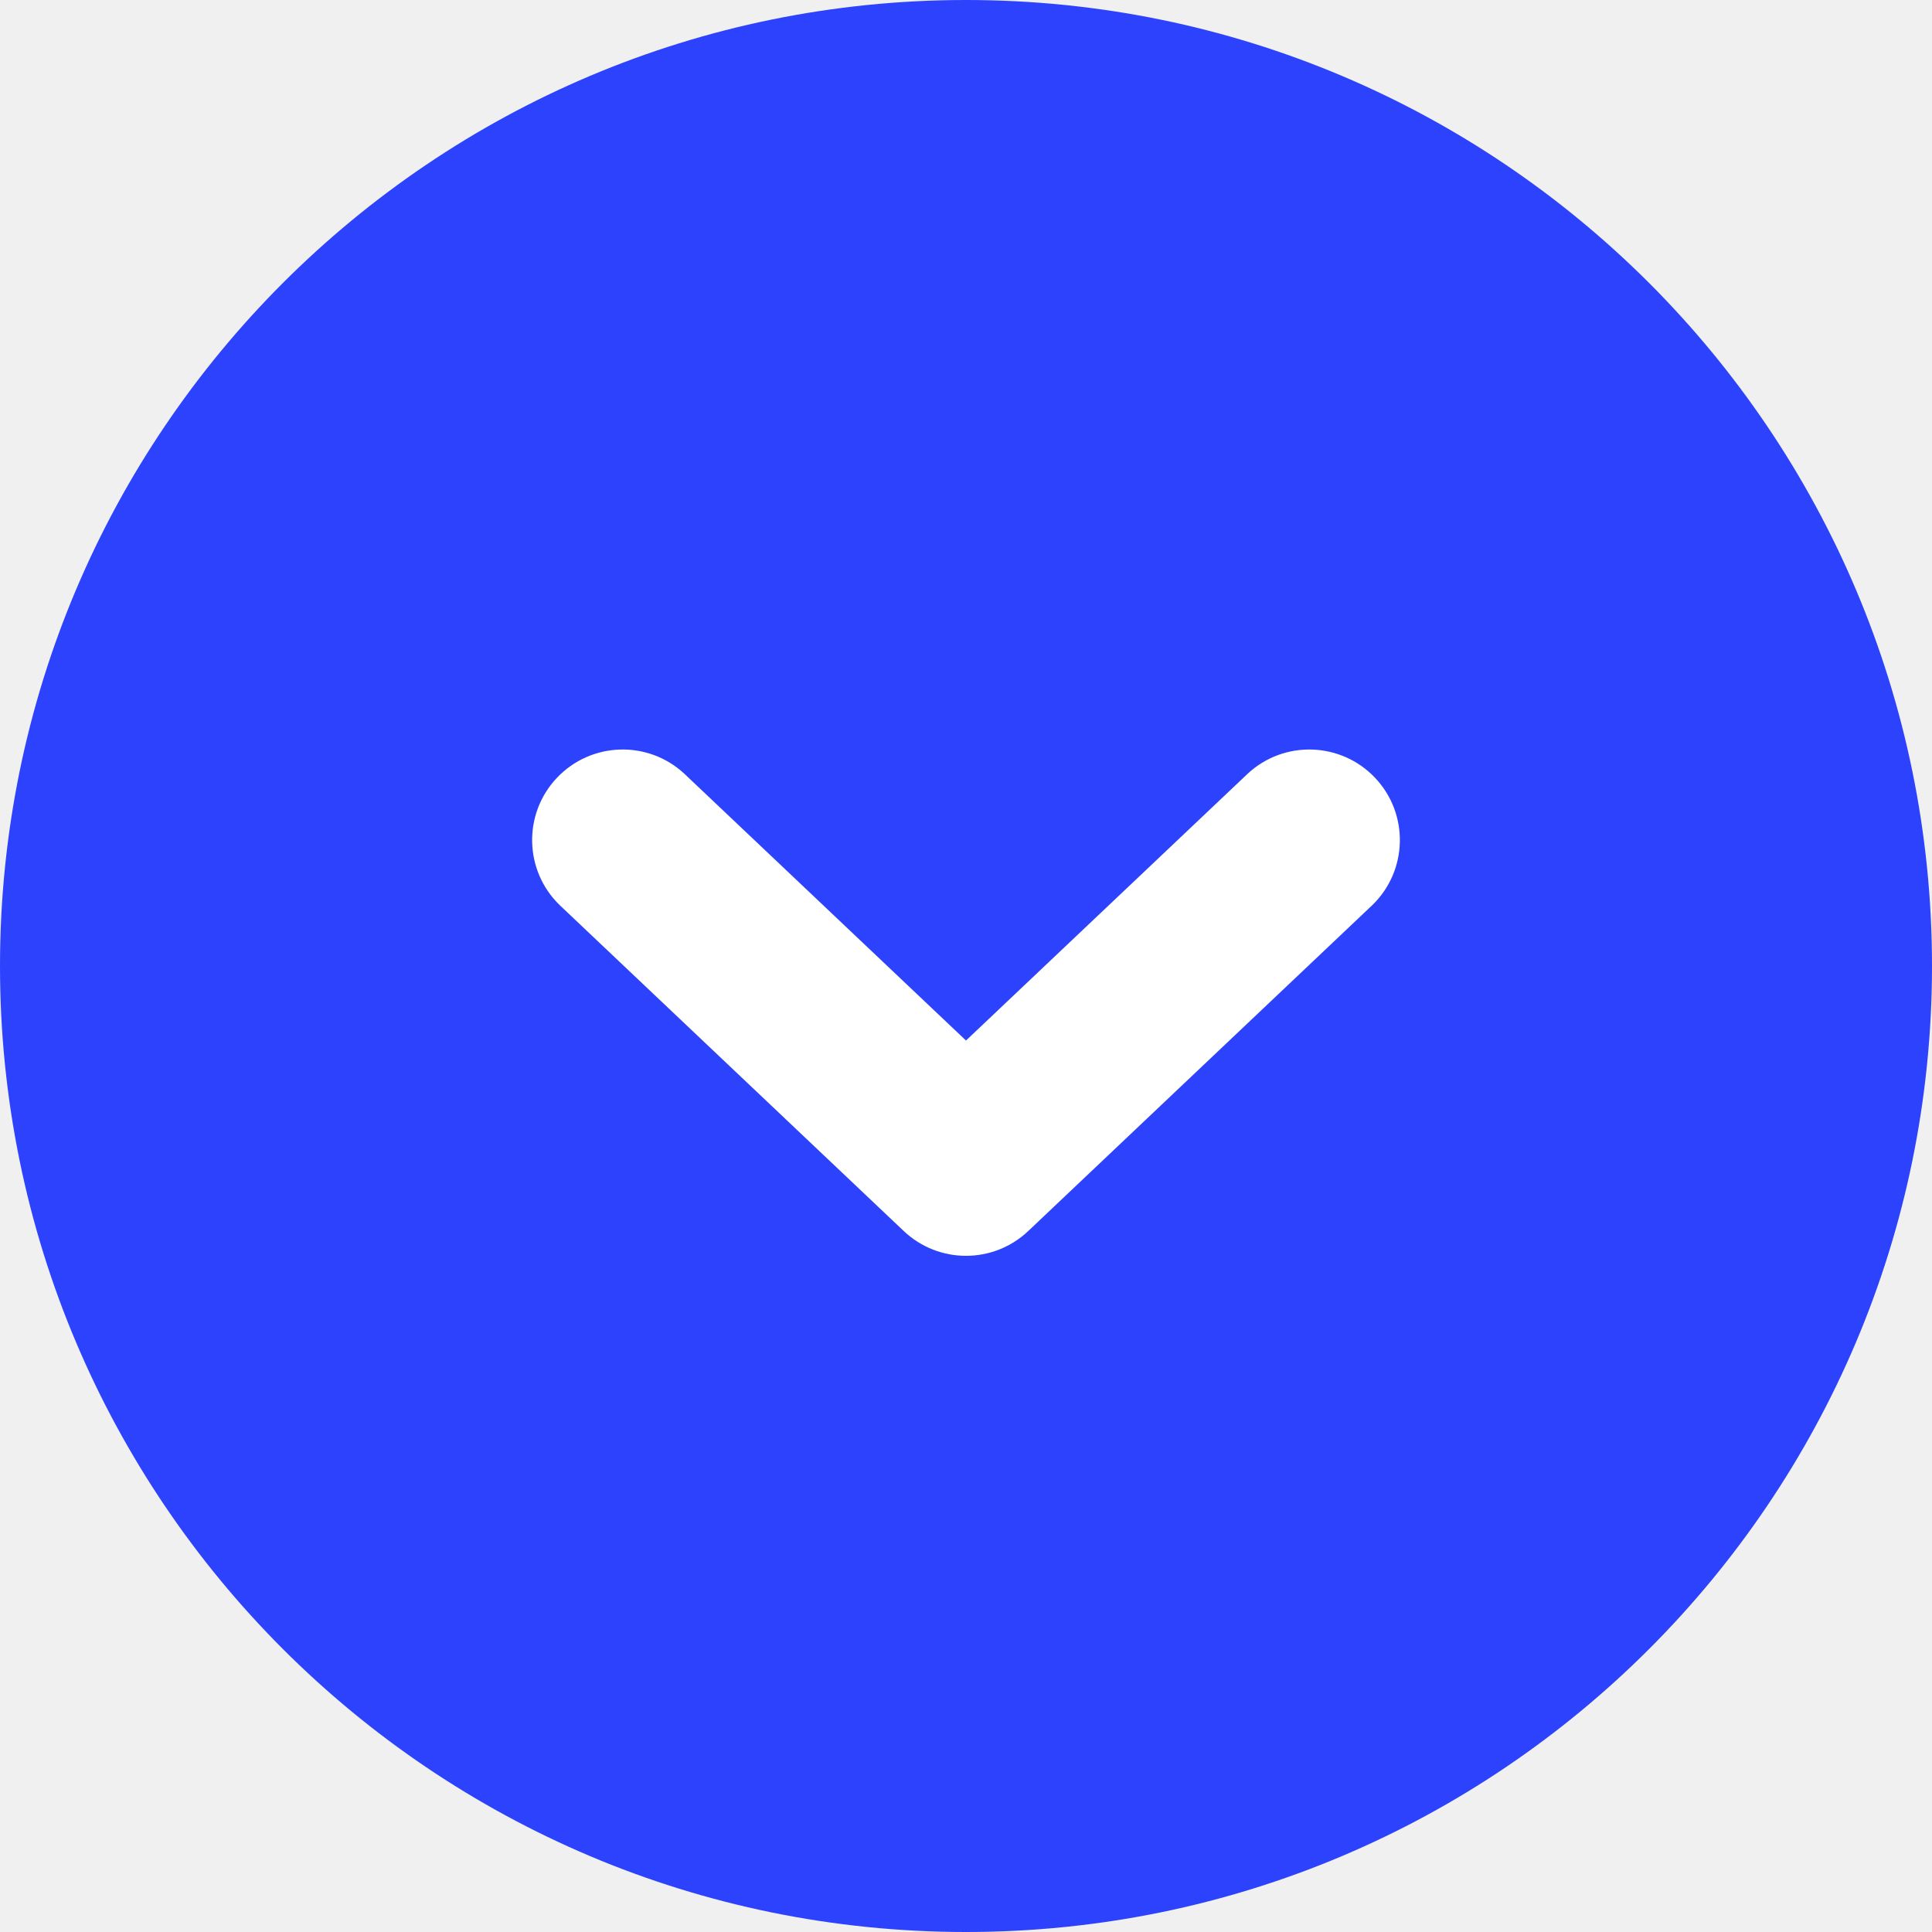
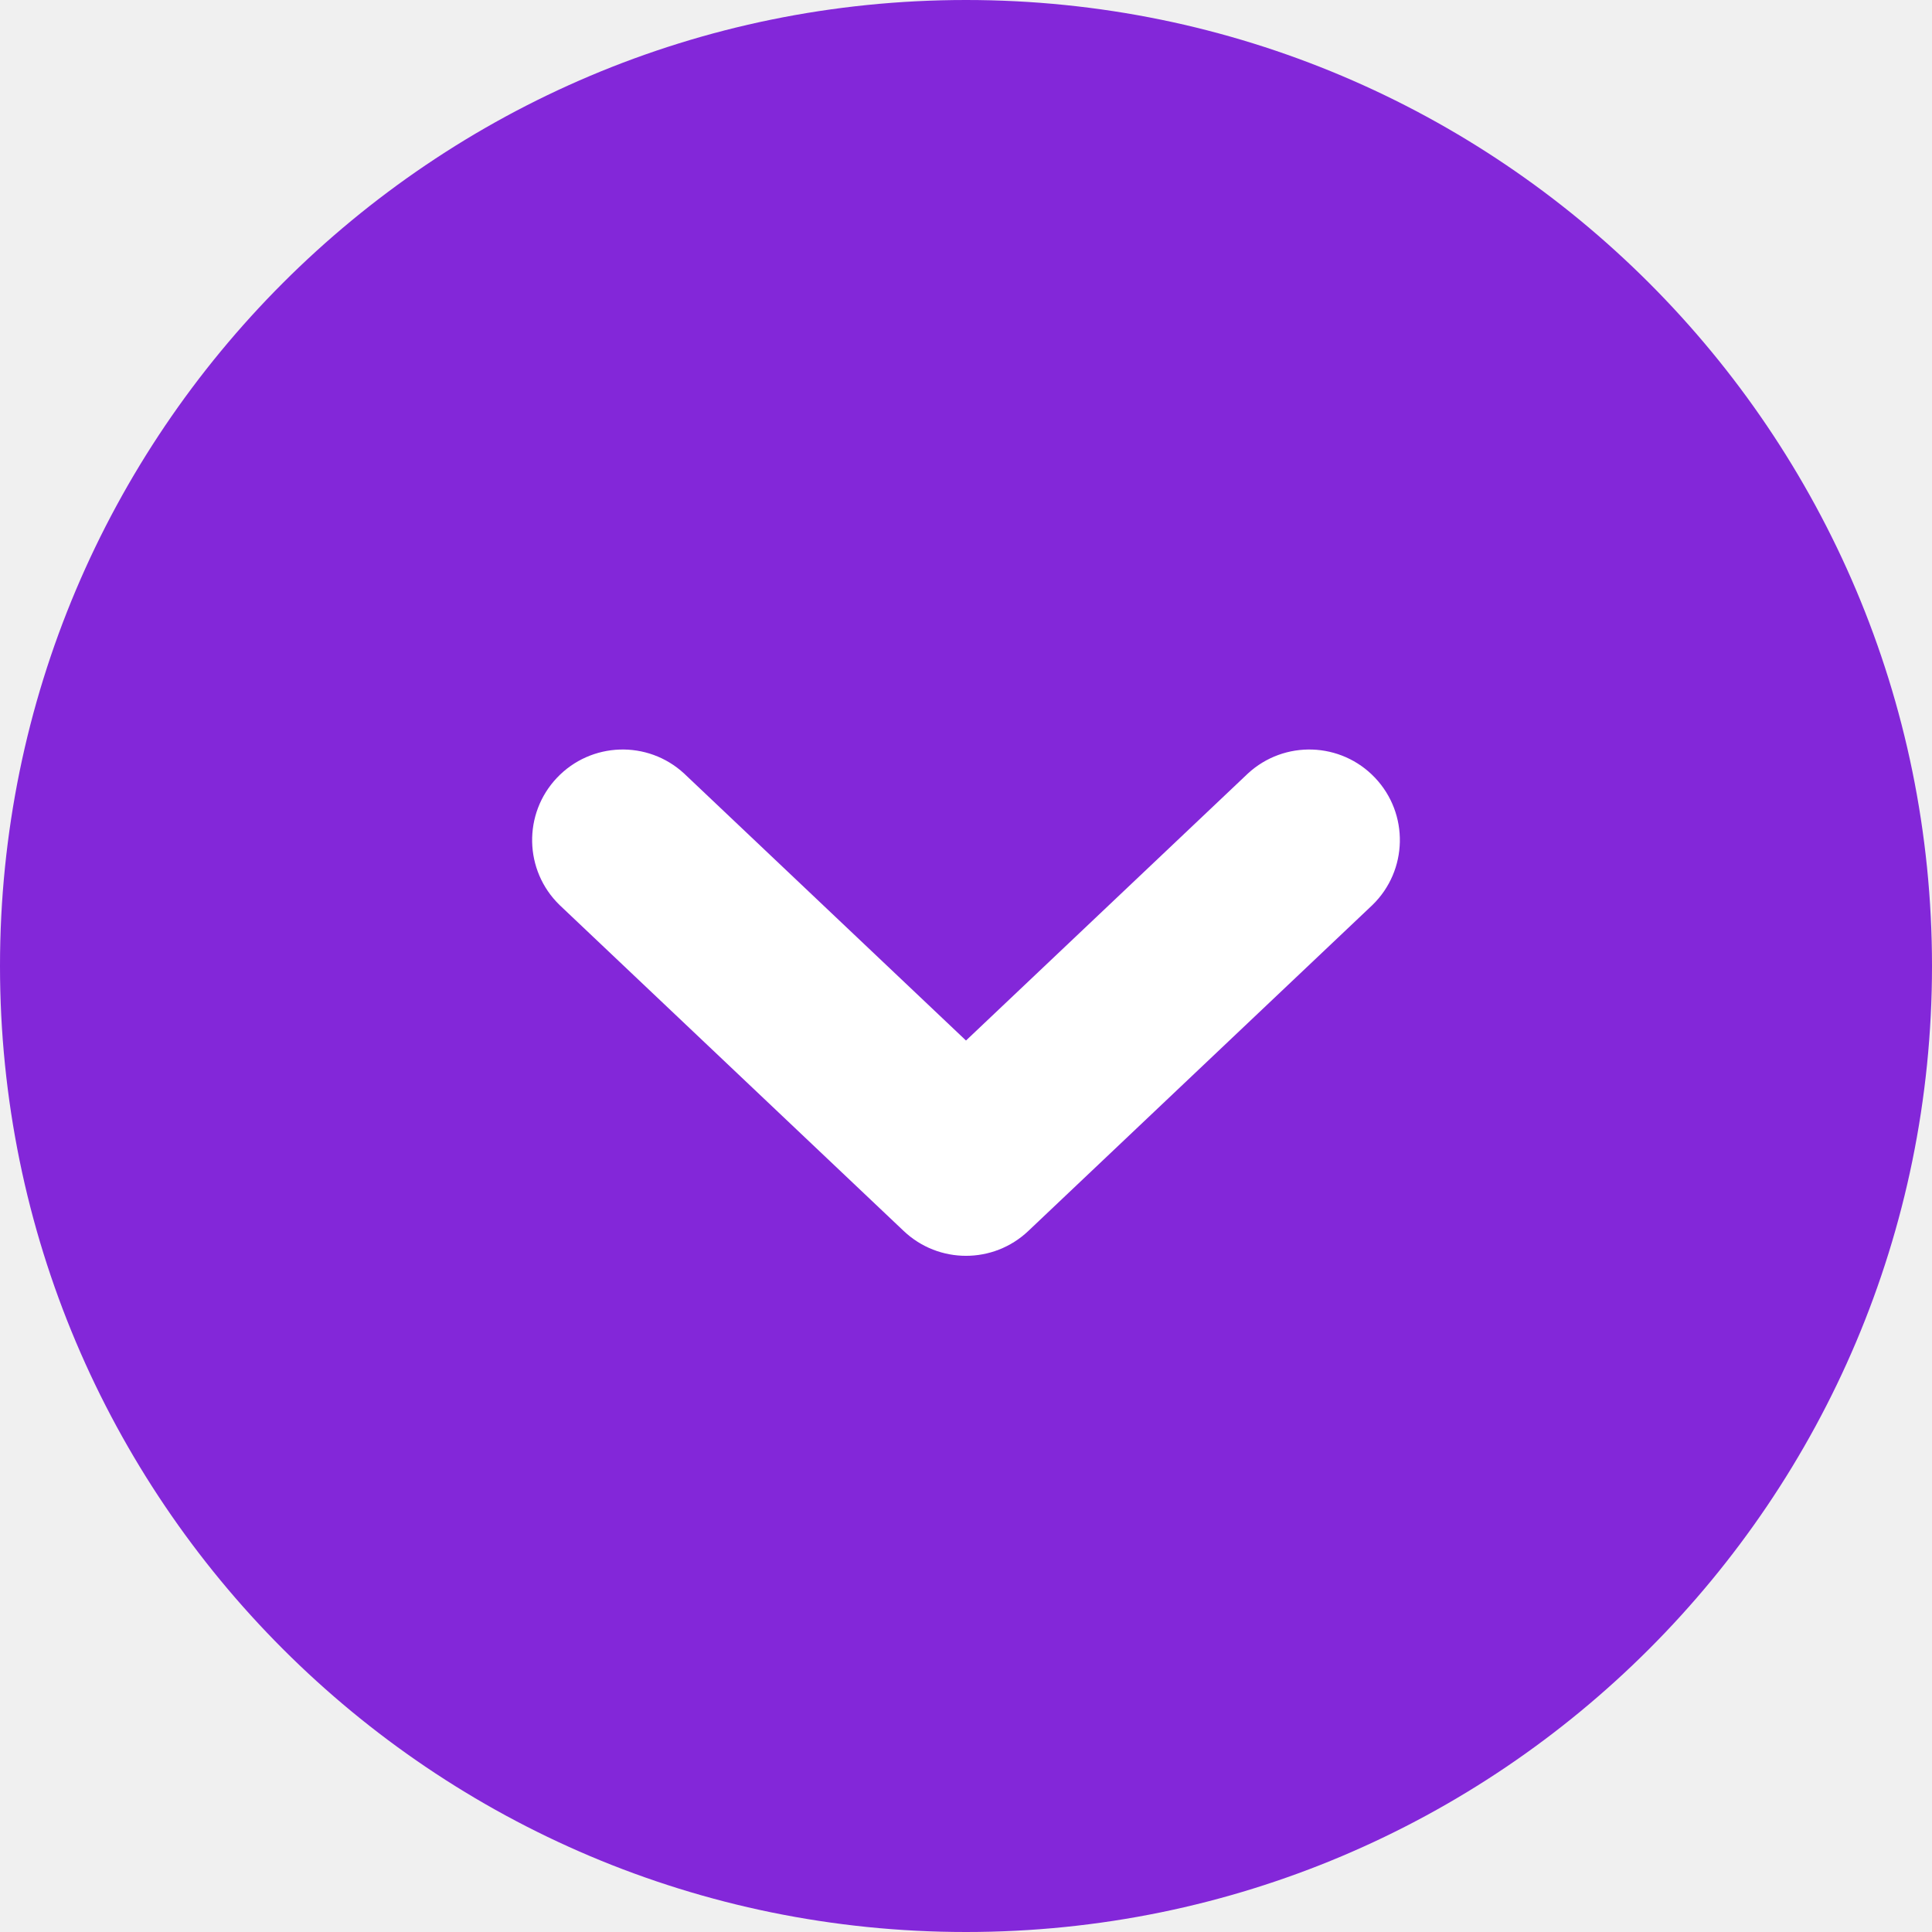
<svg xmlns="http://www.w3.org/2000/svg" height="40" viewBox="0 0 40 40" width="40">
  <g transform="matrix(0 1 -1 0 40 0)">
-     <circle cx="20" cy="20" fill="#2d42fc" r="20" />
+     <circle cx="20" cy="20" fill="#8327d9" r="20" />
    <path d="m17.415 3.237a1.875 1.875 0 0 0 -2.58-2.721l-5.835 5.527-5.835-5.527a1.875 1.875 0 0 0 -2.58 2.721l7.125 6.749a1.875 1.875 0 0 0 2.58 0z" fill="#fff" transform="matrix(0 -1 1 0 15.5 29)" />
  </g>
</svg>
